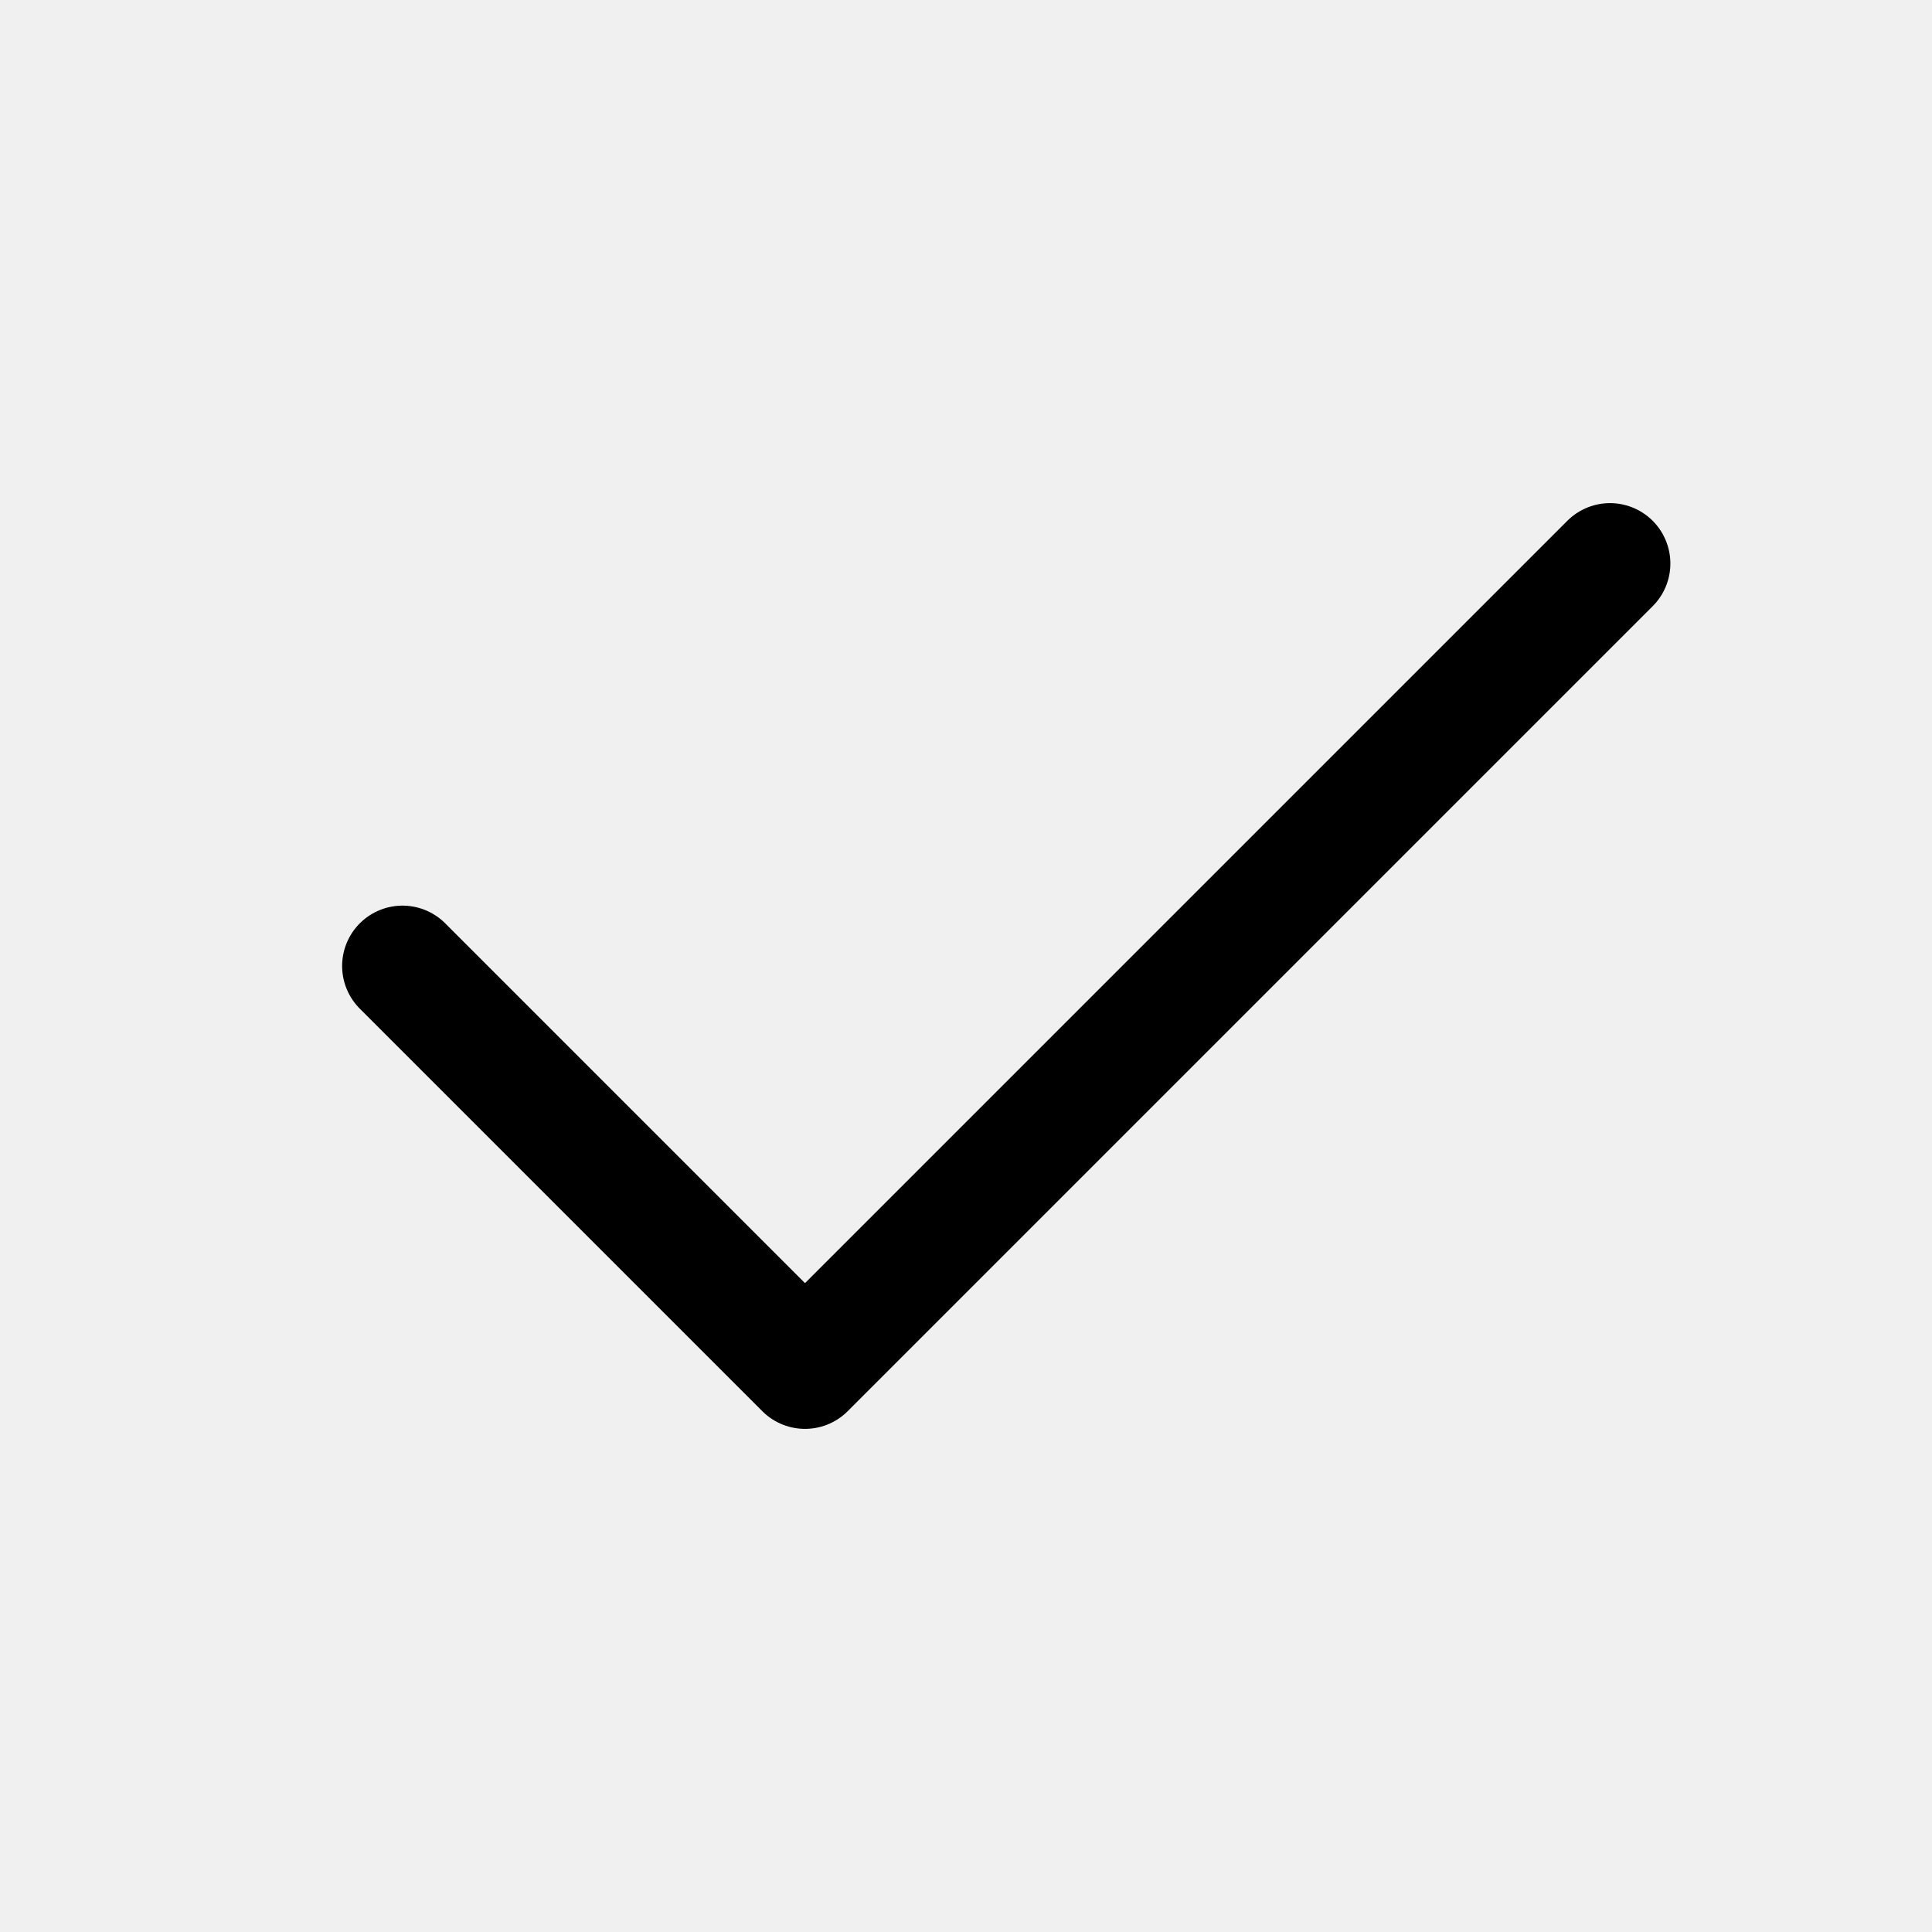
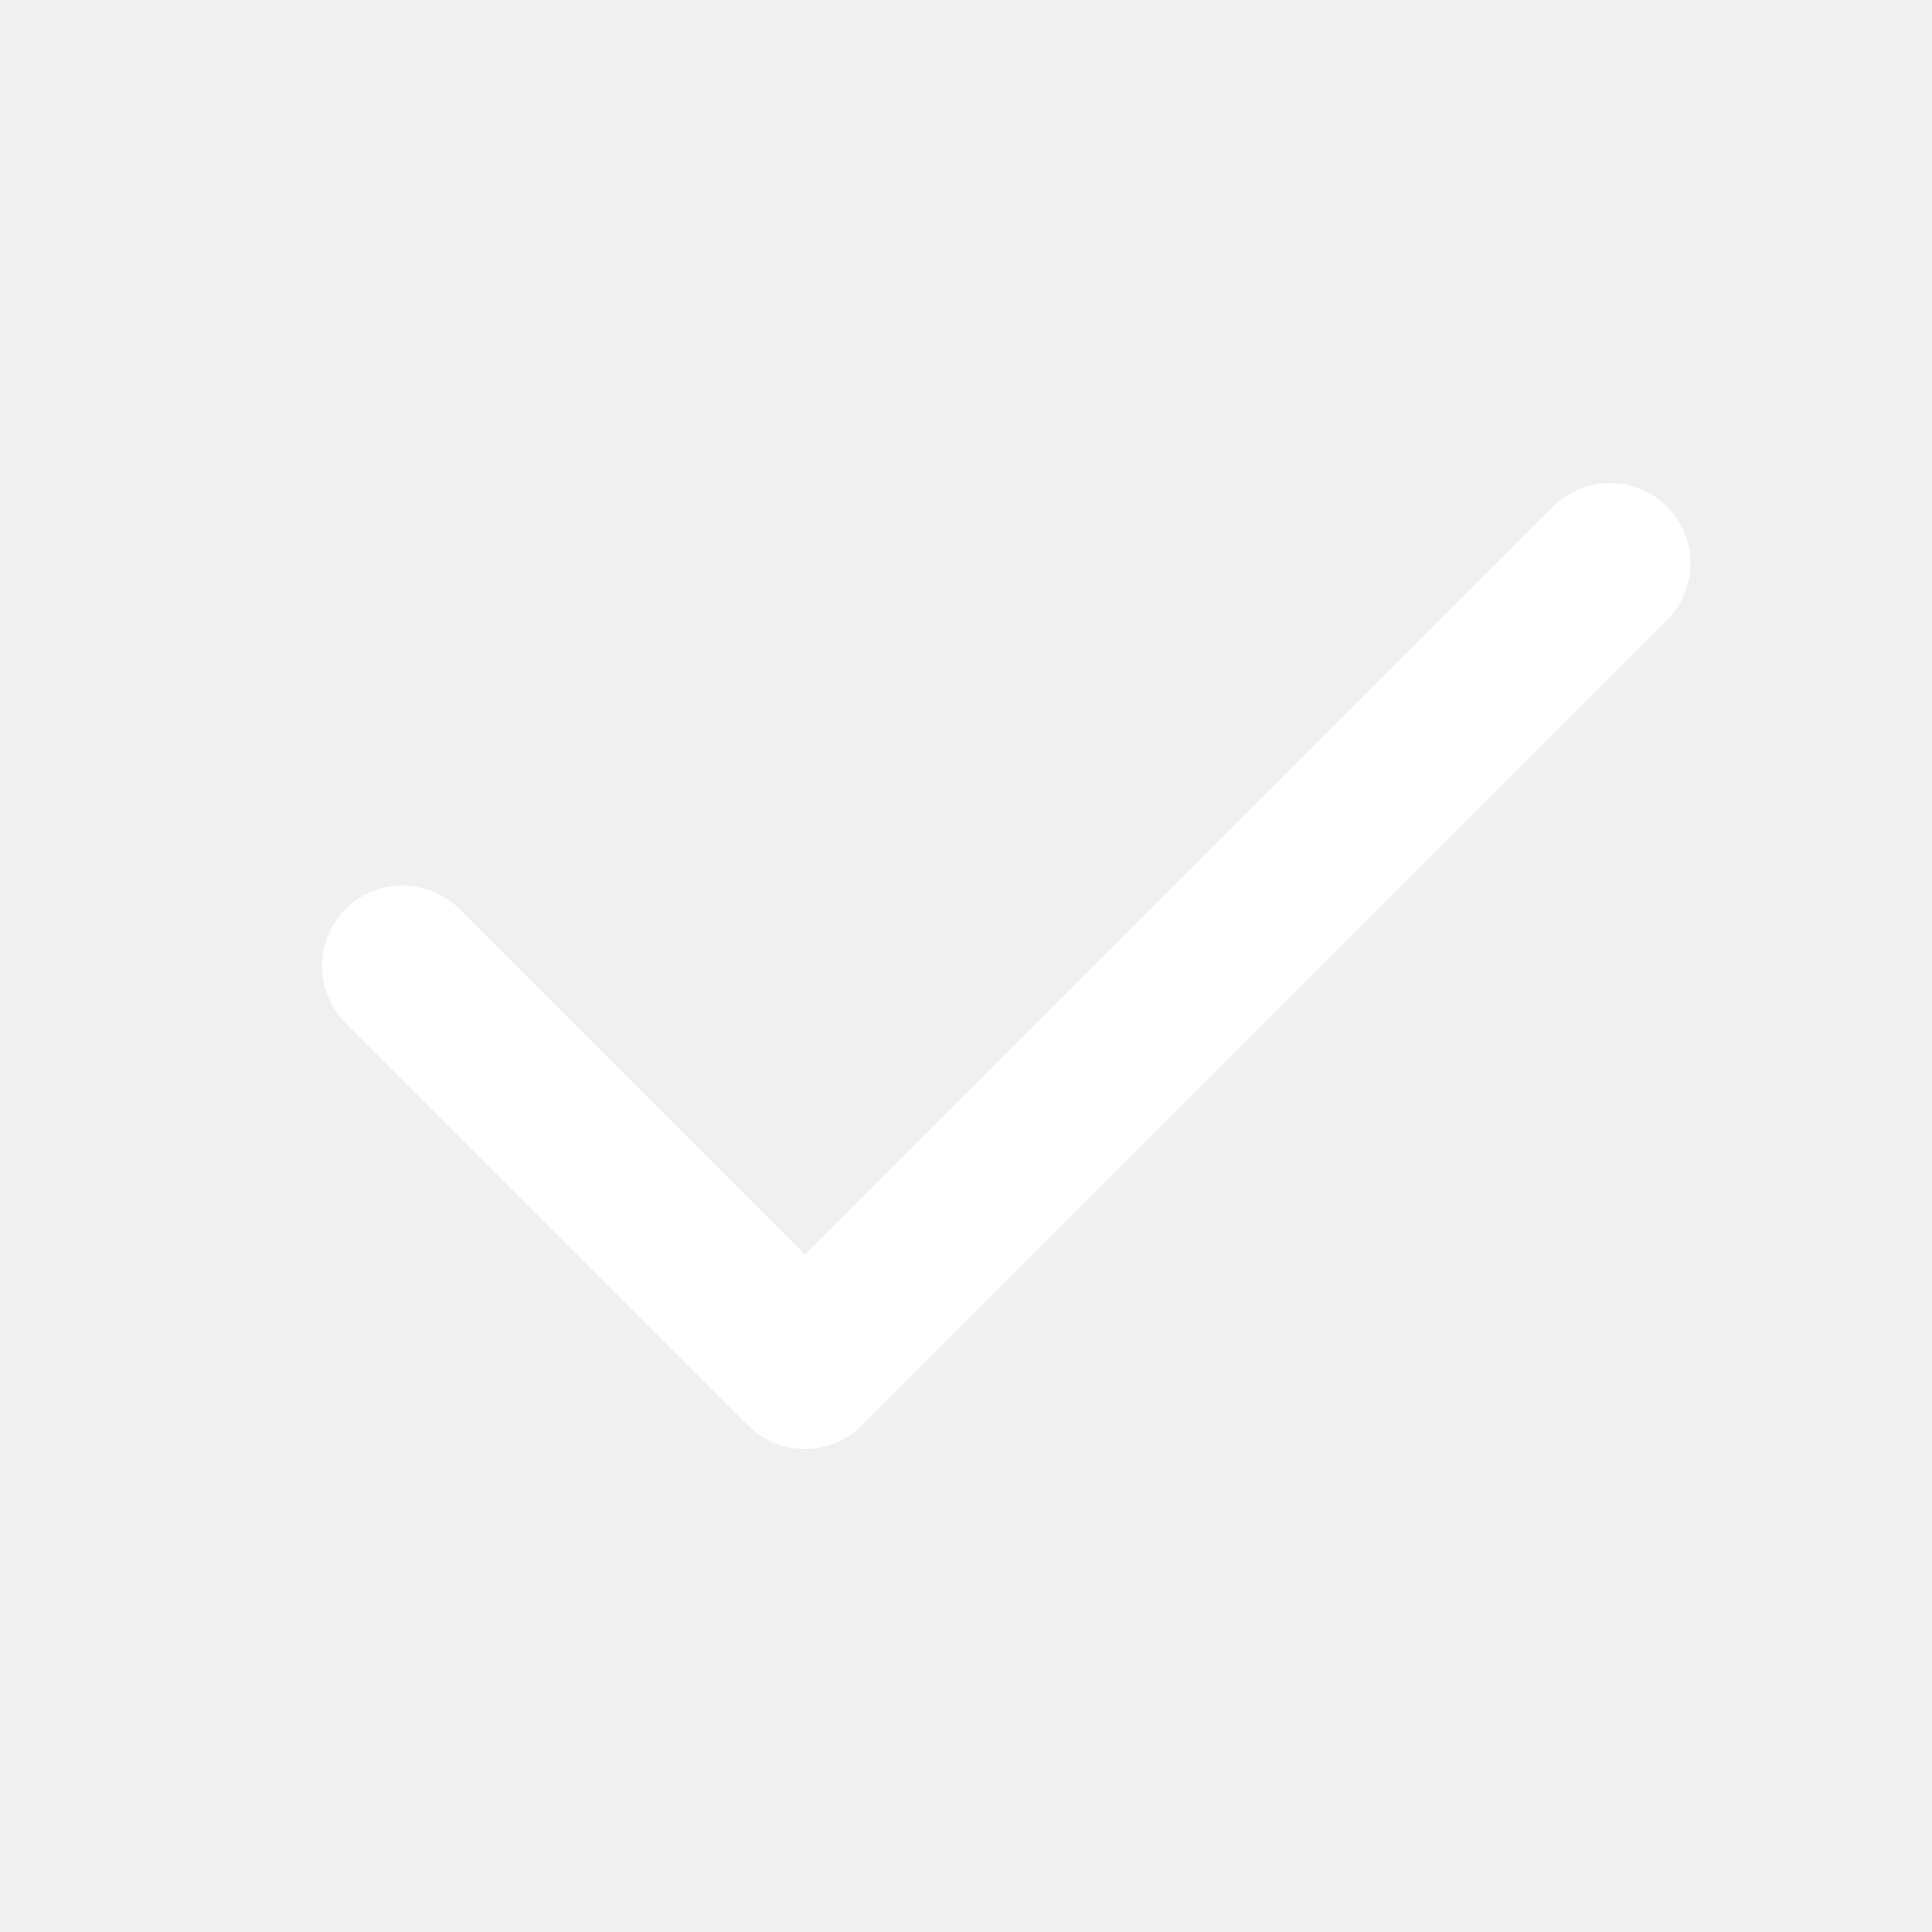
- <svg xmlns="http://www.w3.org/2000/svg" class="icon icon-tabler icon-tabler-check" width="24" height="24" viewBox="0 0 24 24" stroke-width="1.5" stroke="currentColor" fill="none" stroke-linecap="round" stroke-linejoin="round">
+ <svg xmlns="http://www.w3.org/2000/svg" class="icon icon-tabler icon-tabler-check" width="24" height="24" viewBox="0 0 24 24" stroke-width="2" stroke="white" fill="none" stroke-linecap="round" stroke-linejoin="round">
  <path stroke="none" d="M0 0h24v24H0z" fill="none" />
  <path d="M5 12l5 5l10 -10" />
</svg>
